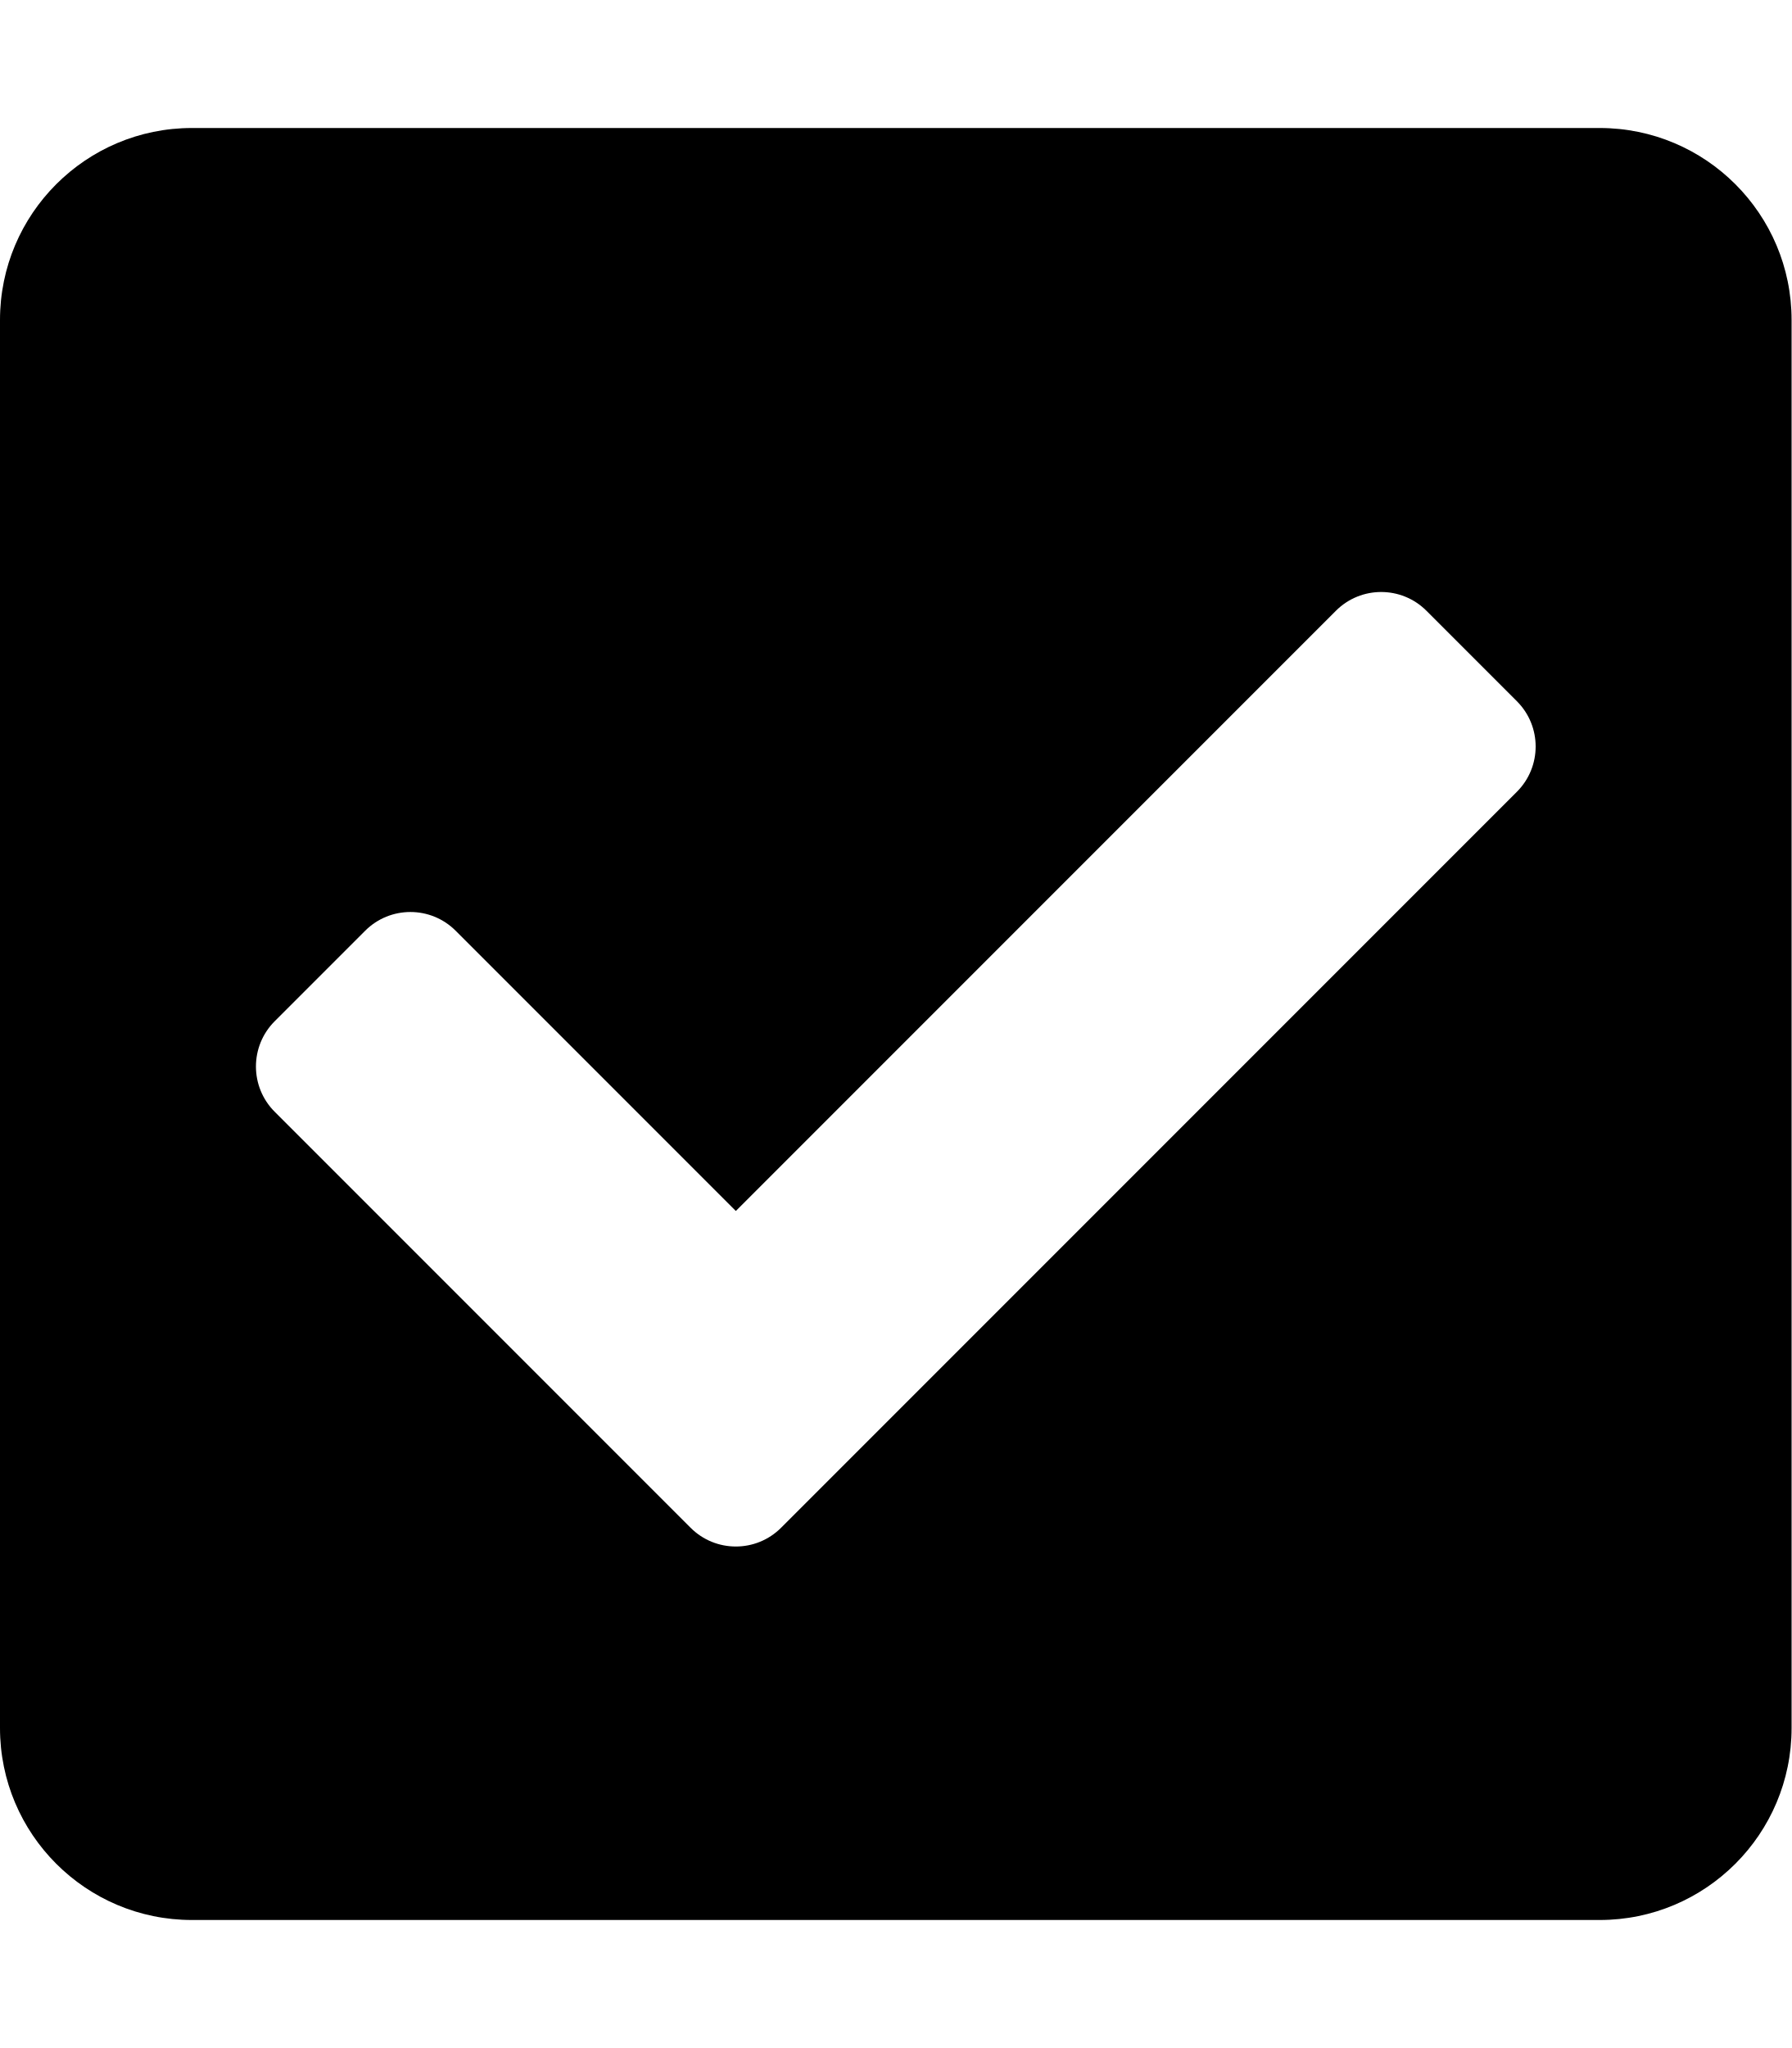
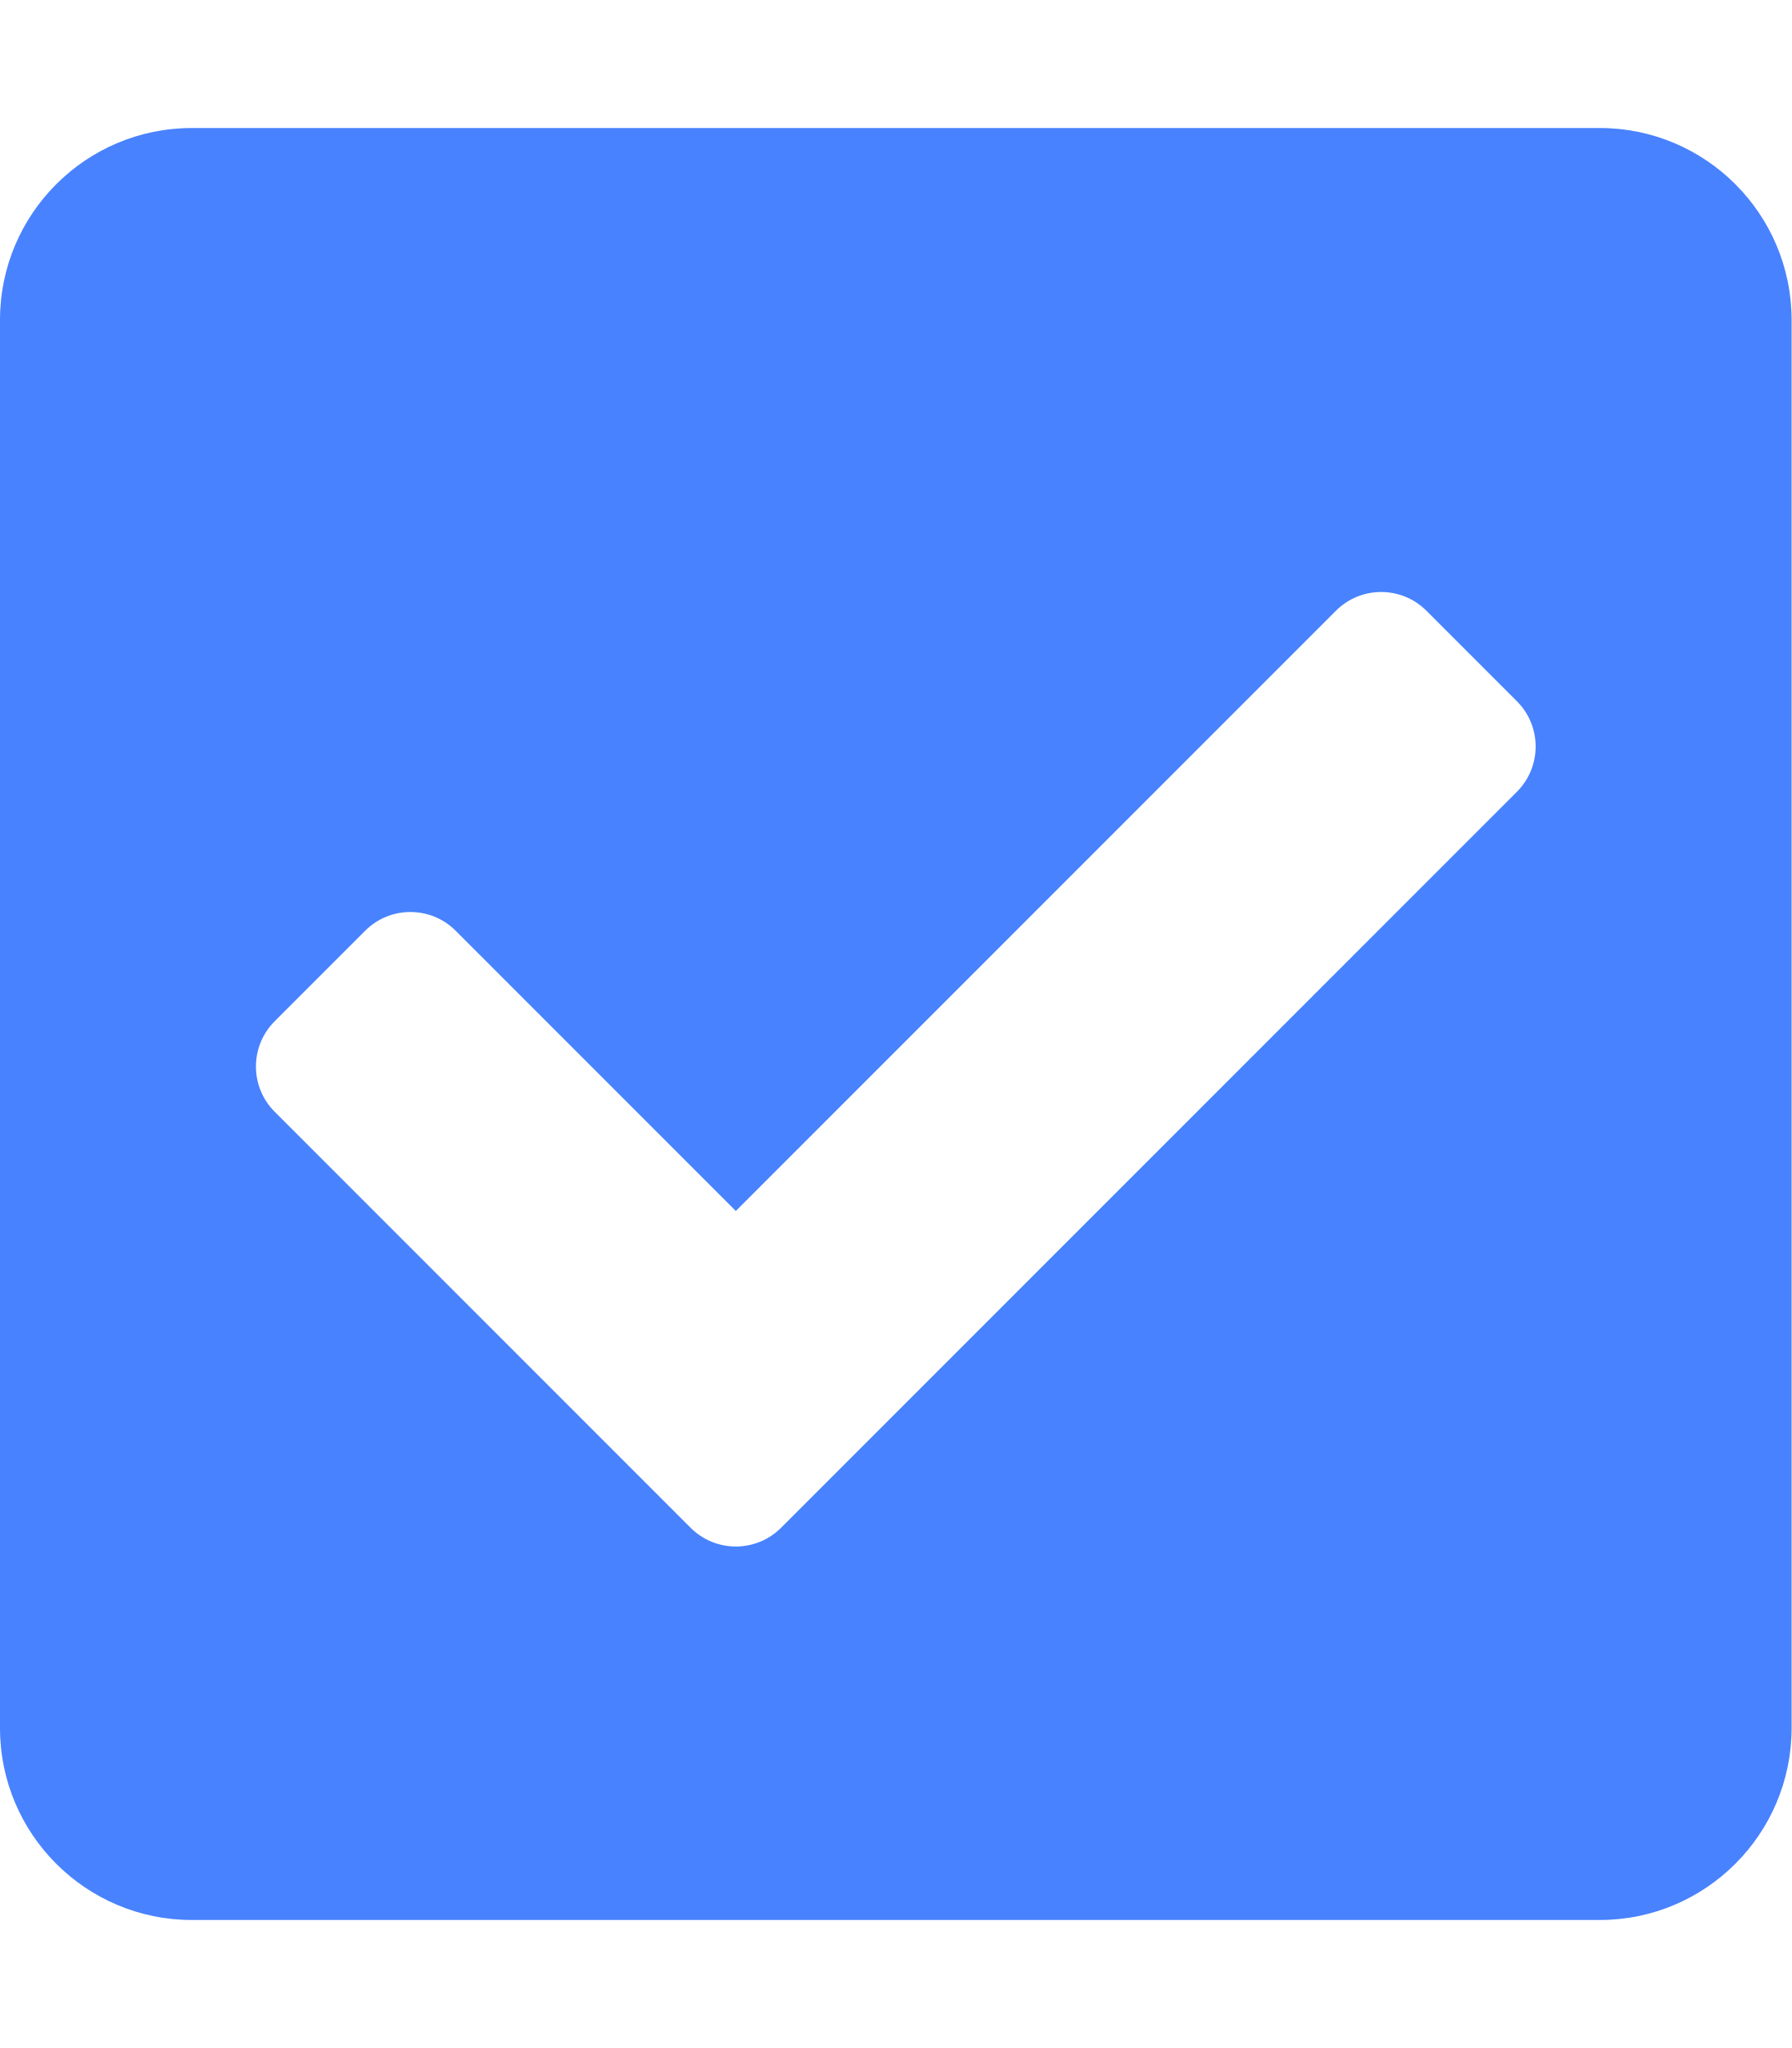
- <svg xmlns="http://www.w3.org/2000/svg" aria-hidden="true" focusable="false" data-prefix="fas" data-icon="check-square" class="svg-inline--fa fa-check-square fa-w-14" role="img" viewBox="0 0 448 512">
-   <path fill="currentColor" d="M400 480H48c-26.51 0-48-21.49-48-48V80c0-26.51 21.49-48 48-48h352c26.51 0 48 21.49 48 48v352c0 26.51-21.49 48-48 48zm-204.686-98.059l184-184c6.248-6.248 6.248-16.379 0-22.627l-22.627-22.627c-6.248-6.248-16.379-6.249-22.628 0L184 302.745l-70.059-70.059c-6.248-6.248-16.379-6.248-22.628 0l-22.627 22.627c-6.248 6.248-6.248 16.379 0 22.627l104 104c6.249 6.25 16.379 6.25 22.628.001z" />
+ <svg xmlns="http://www.w3.org/2000/svg" width="100%" height="100%" viewBox="0 0 448 512" version="1.1" xml:space="preserve" style="fill-rule:evenodd;clip-rule:evenodd;stroke-linejoin:round;stroke-miterlimit:2;">
+   <path d="M400,480L48,480C21.49,480 0,458.51 0,432L0,80C0,53.49 21.49,32 48,32L400,32C426.51,32 448,53.49 448,80L448,432C448,458.51 426.51,480 400,480ZM195.314,381.941L379.314,197.941C385.562,191.693 385.562,181.562 379.314,175.314L356.687,152.687C350.439,146.439 340.308,146.438 334.059,152.687L184,302.745L113.941,232.686C107.693,226.438 97.562,226.438 91.313,232.686L68.686,255.313C62.438,261.561 62.438,271.692 68.686,277.94L172.686,381.94C178.935,388.19 189.065,388.19 195.314,381.941Z" style="fill:rgb(72,130,255);fill-rule:nonzero;" />
</svg>
